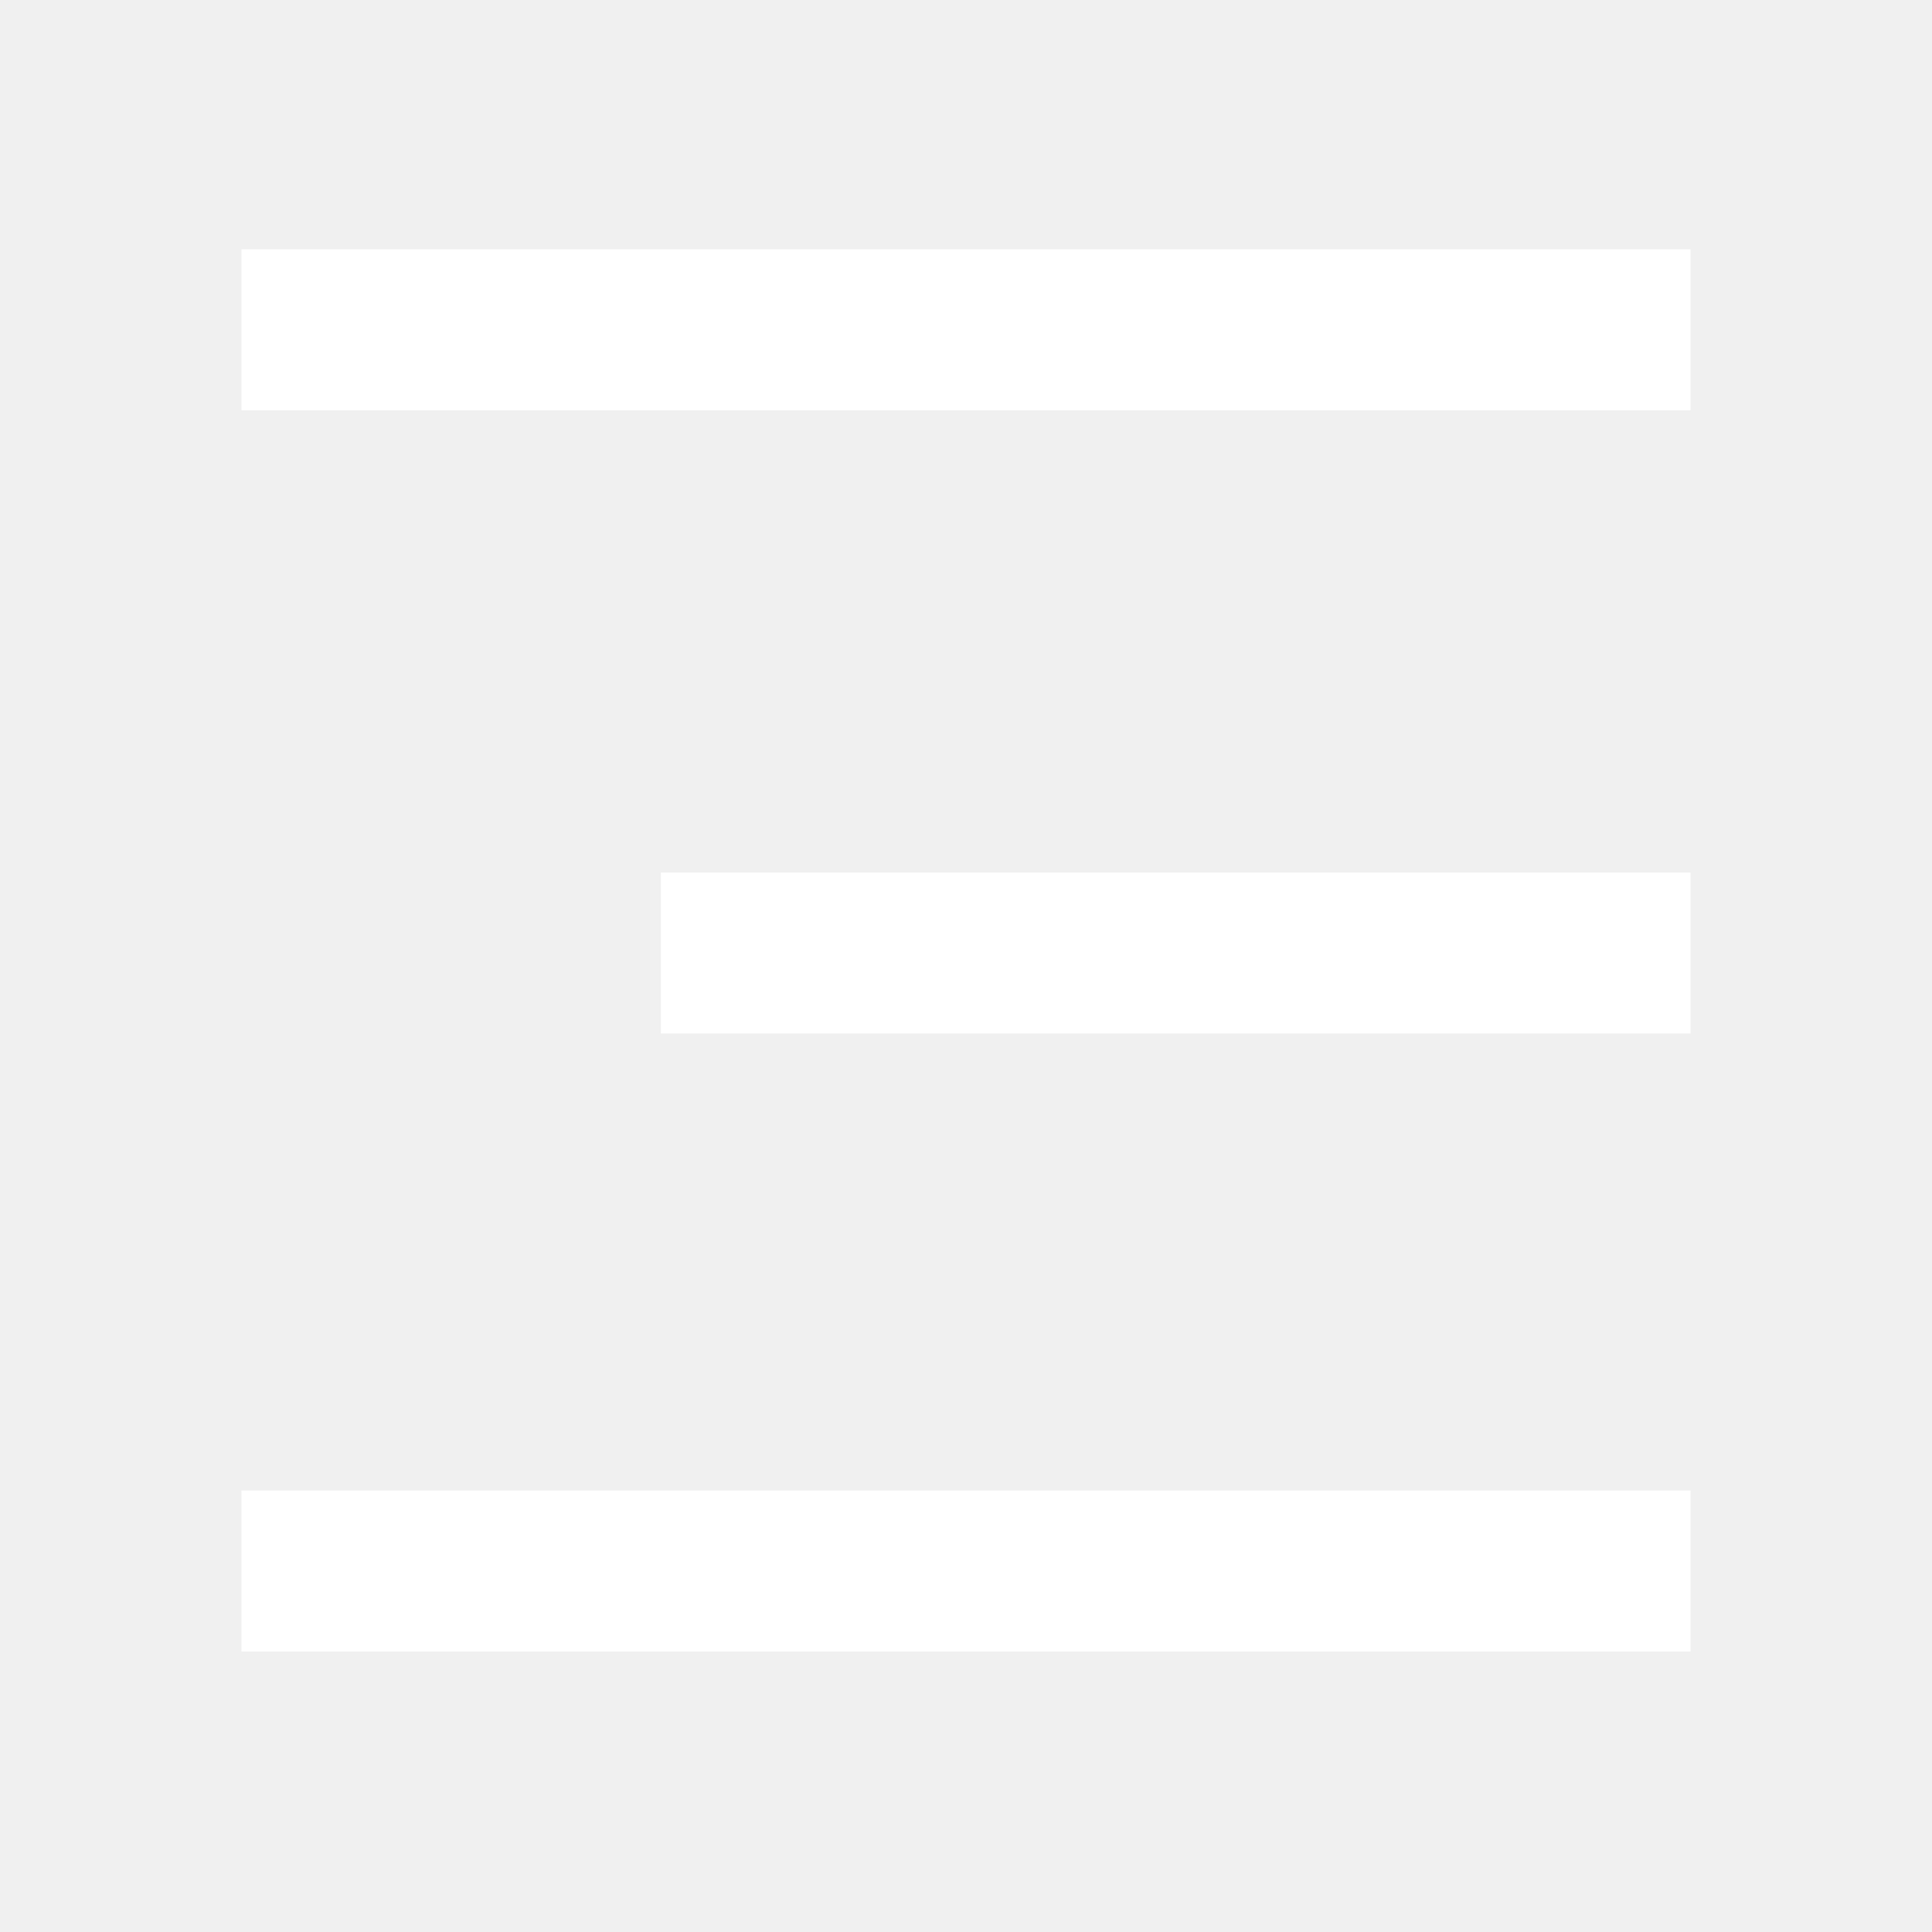
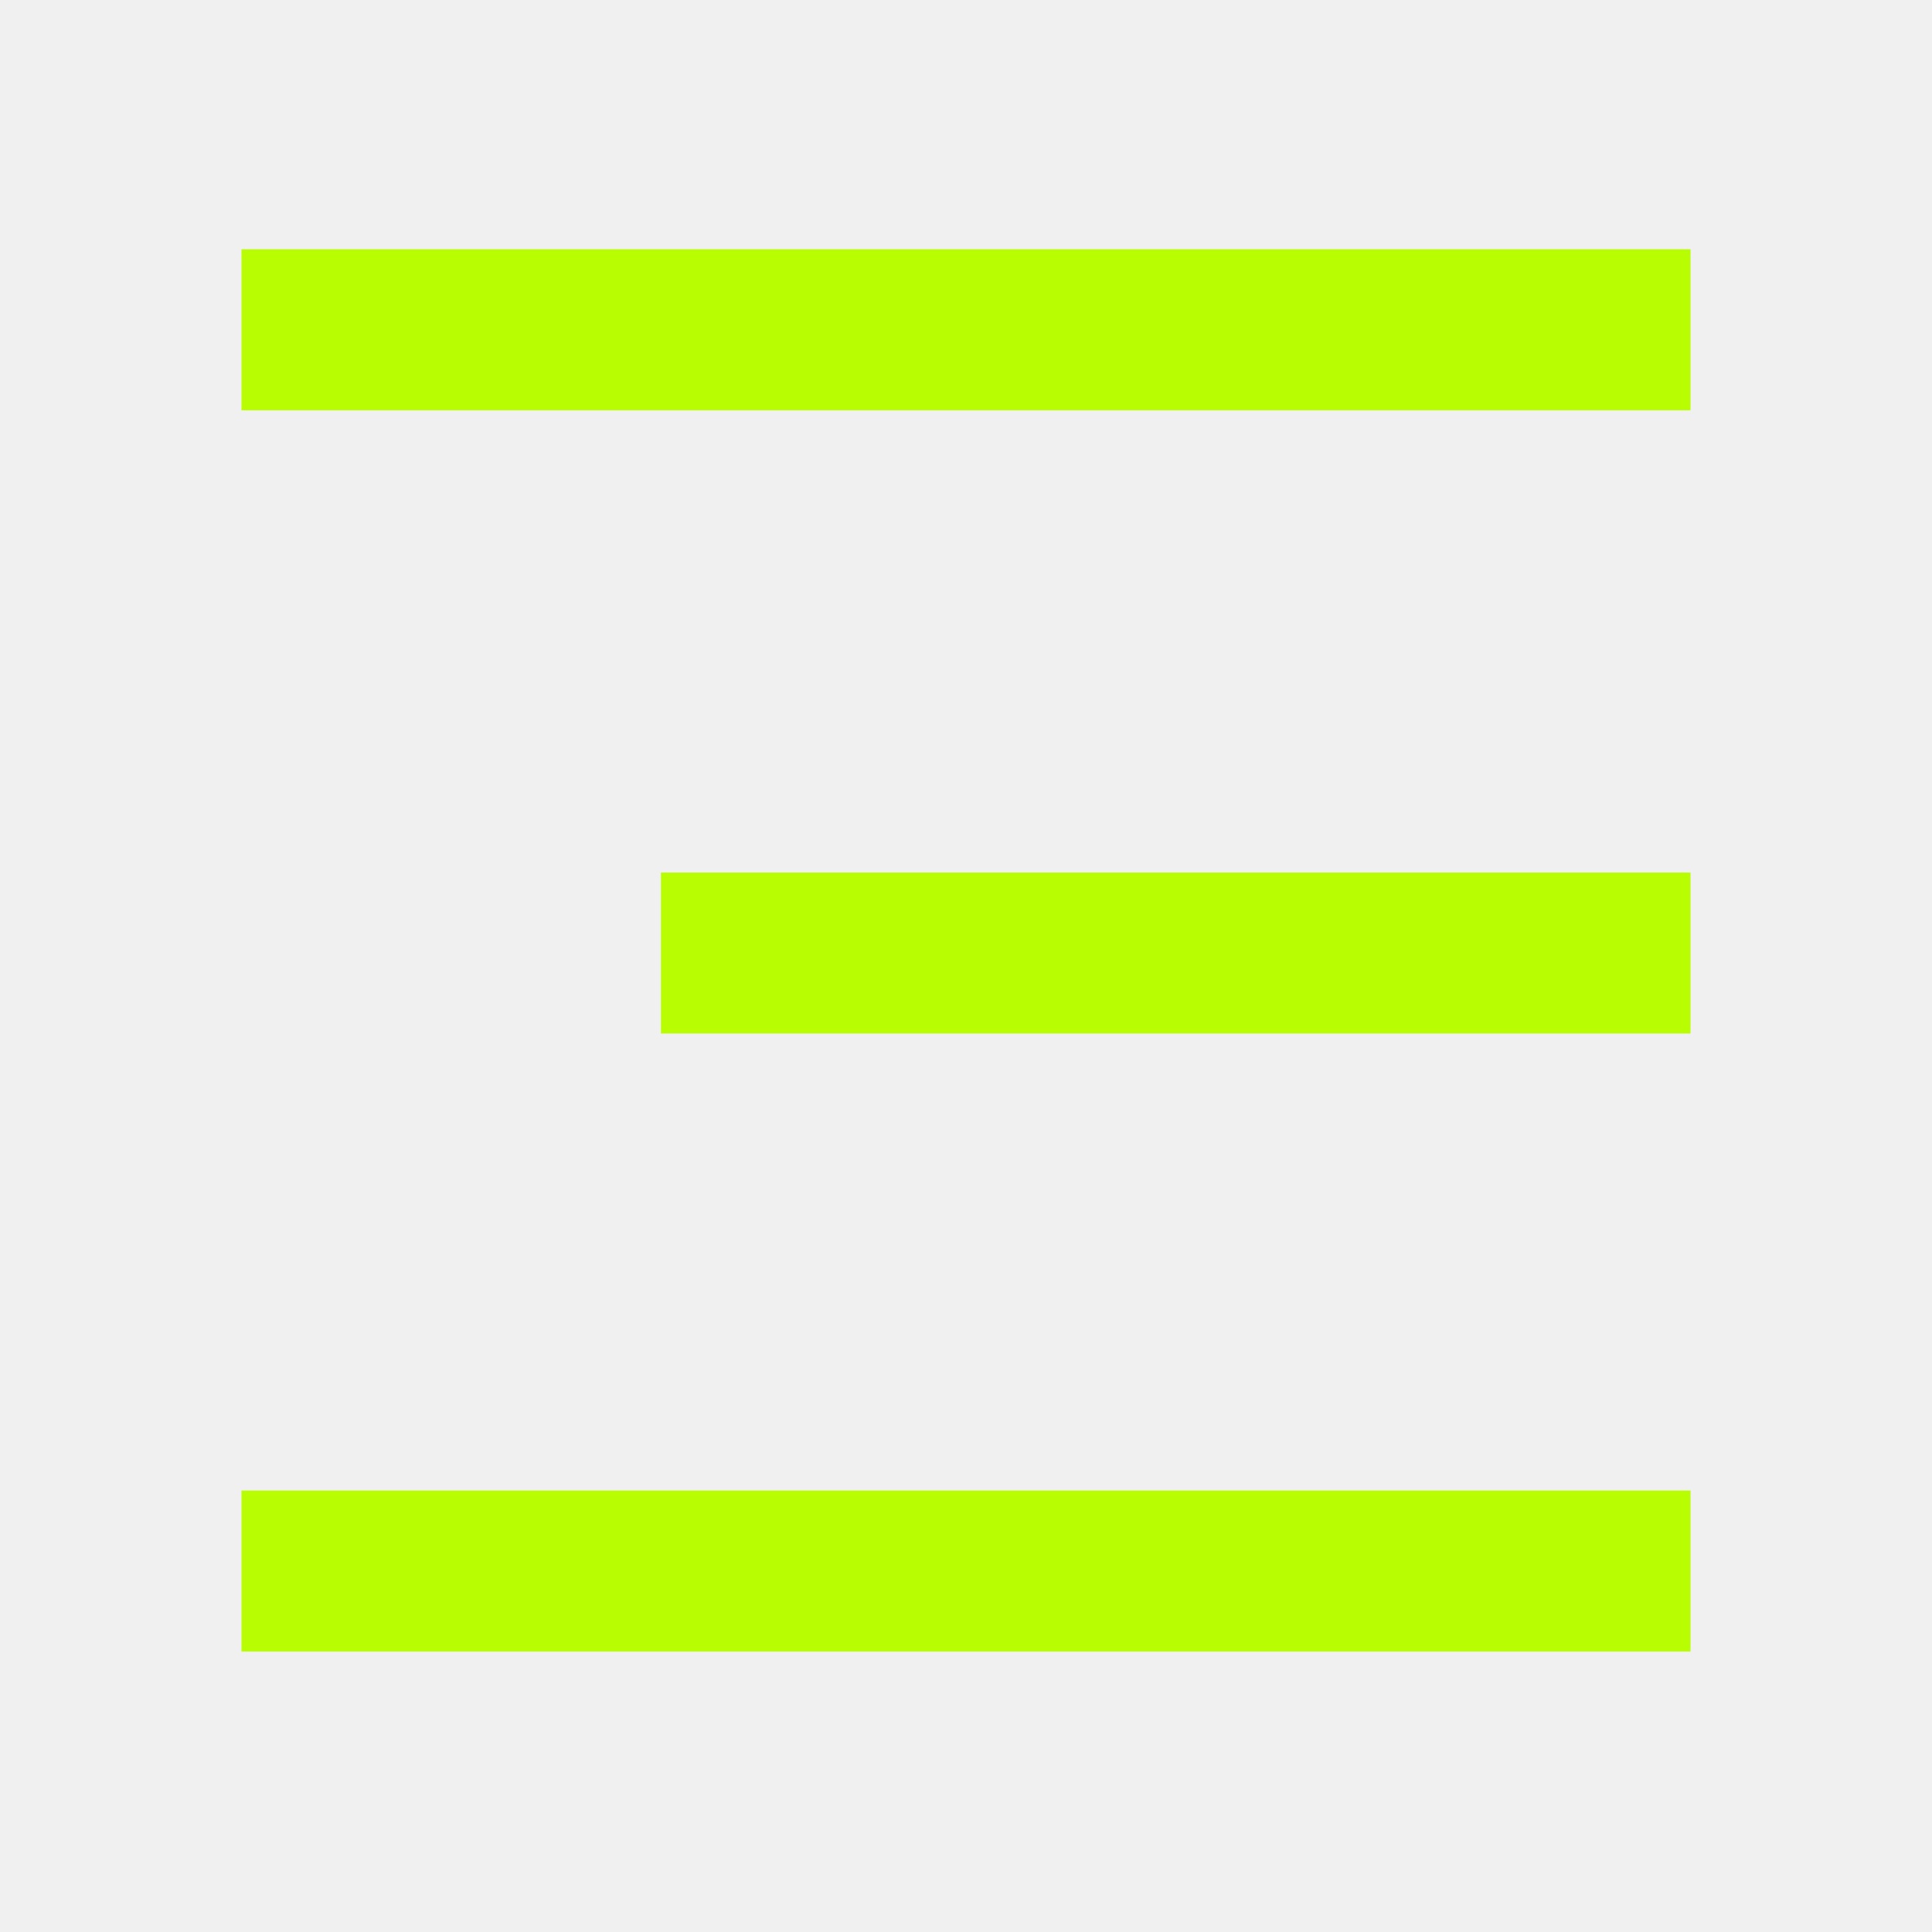
<svg xmlns="http://www.w3.org/2000/svg" width="32" height="32" viewBox="0 0 32 32" fill="none">
-   <path d="M4 27.355H28V24.688H4V27.355ZM10.947 17.118H28V14.452H10.947V17.118ZM4 4.129V6.796H28V4.129H4Z" fill="white" />
+   <path d="M4 27.355H28V24.688H4V27.355ZM10.947 17.118H28V14.452H10.947V17.118ZM4 4.129V6.796H28V4.129H4Z" fill="#B9FD02" />
</svg>
